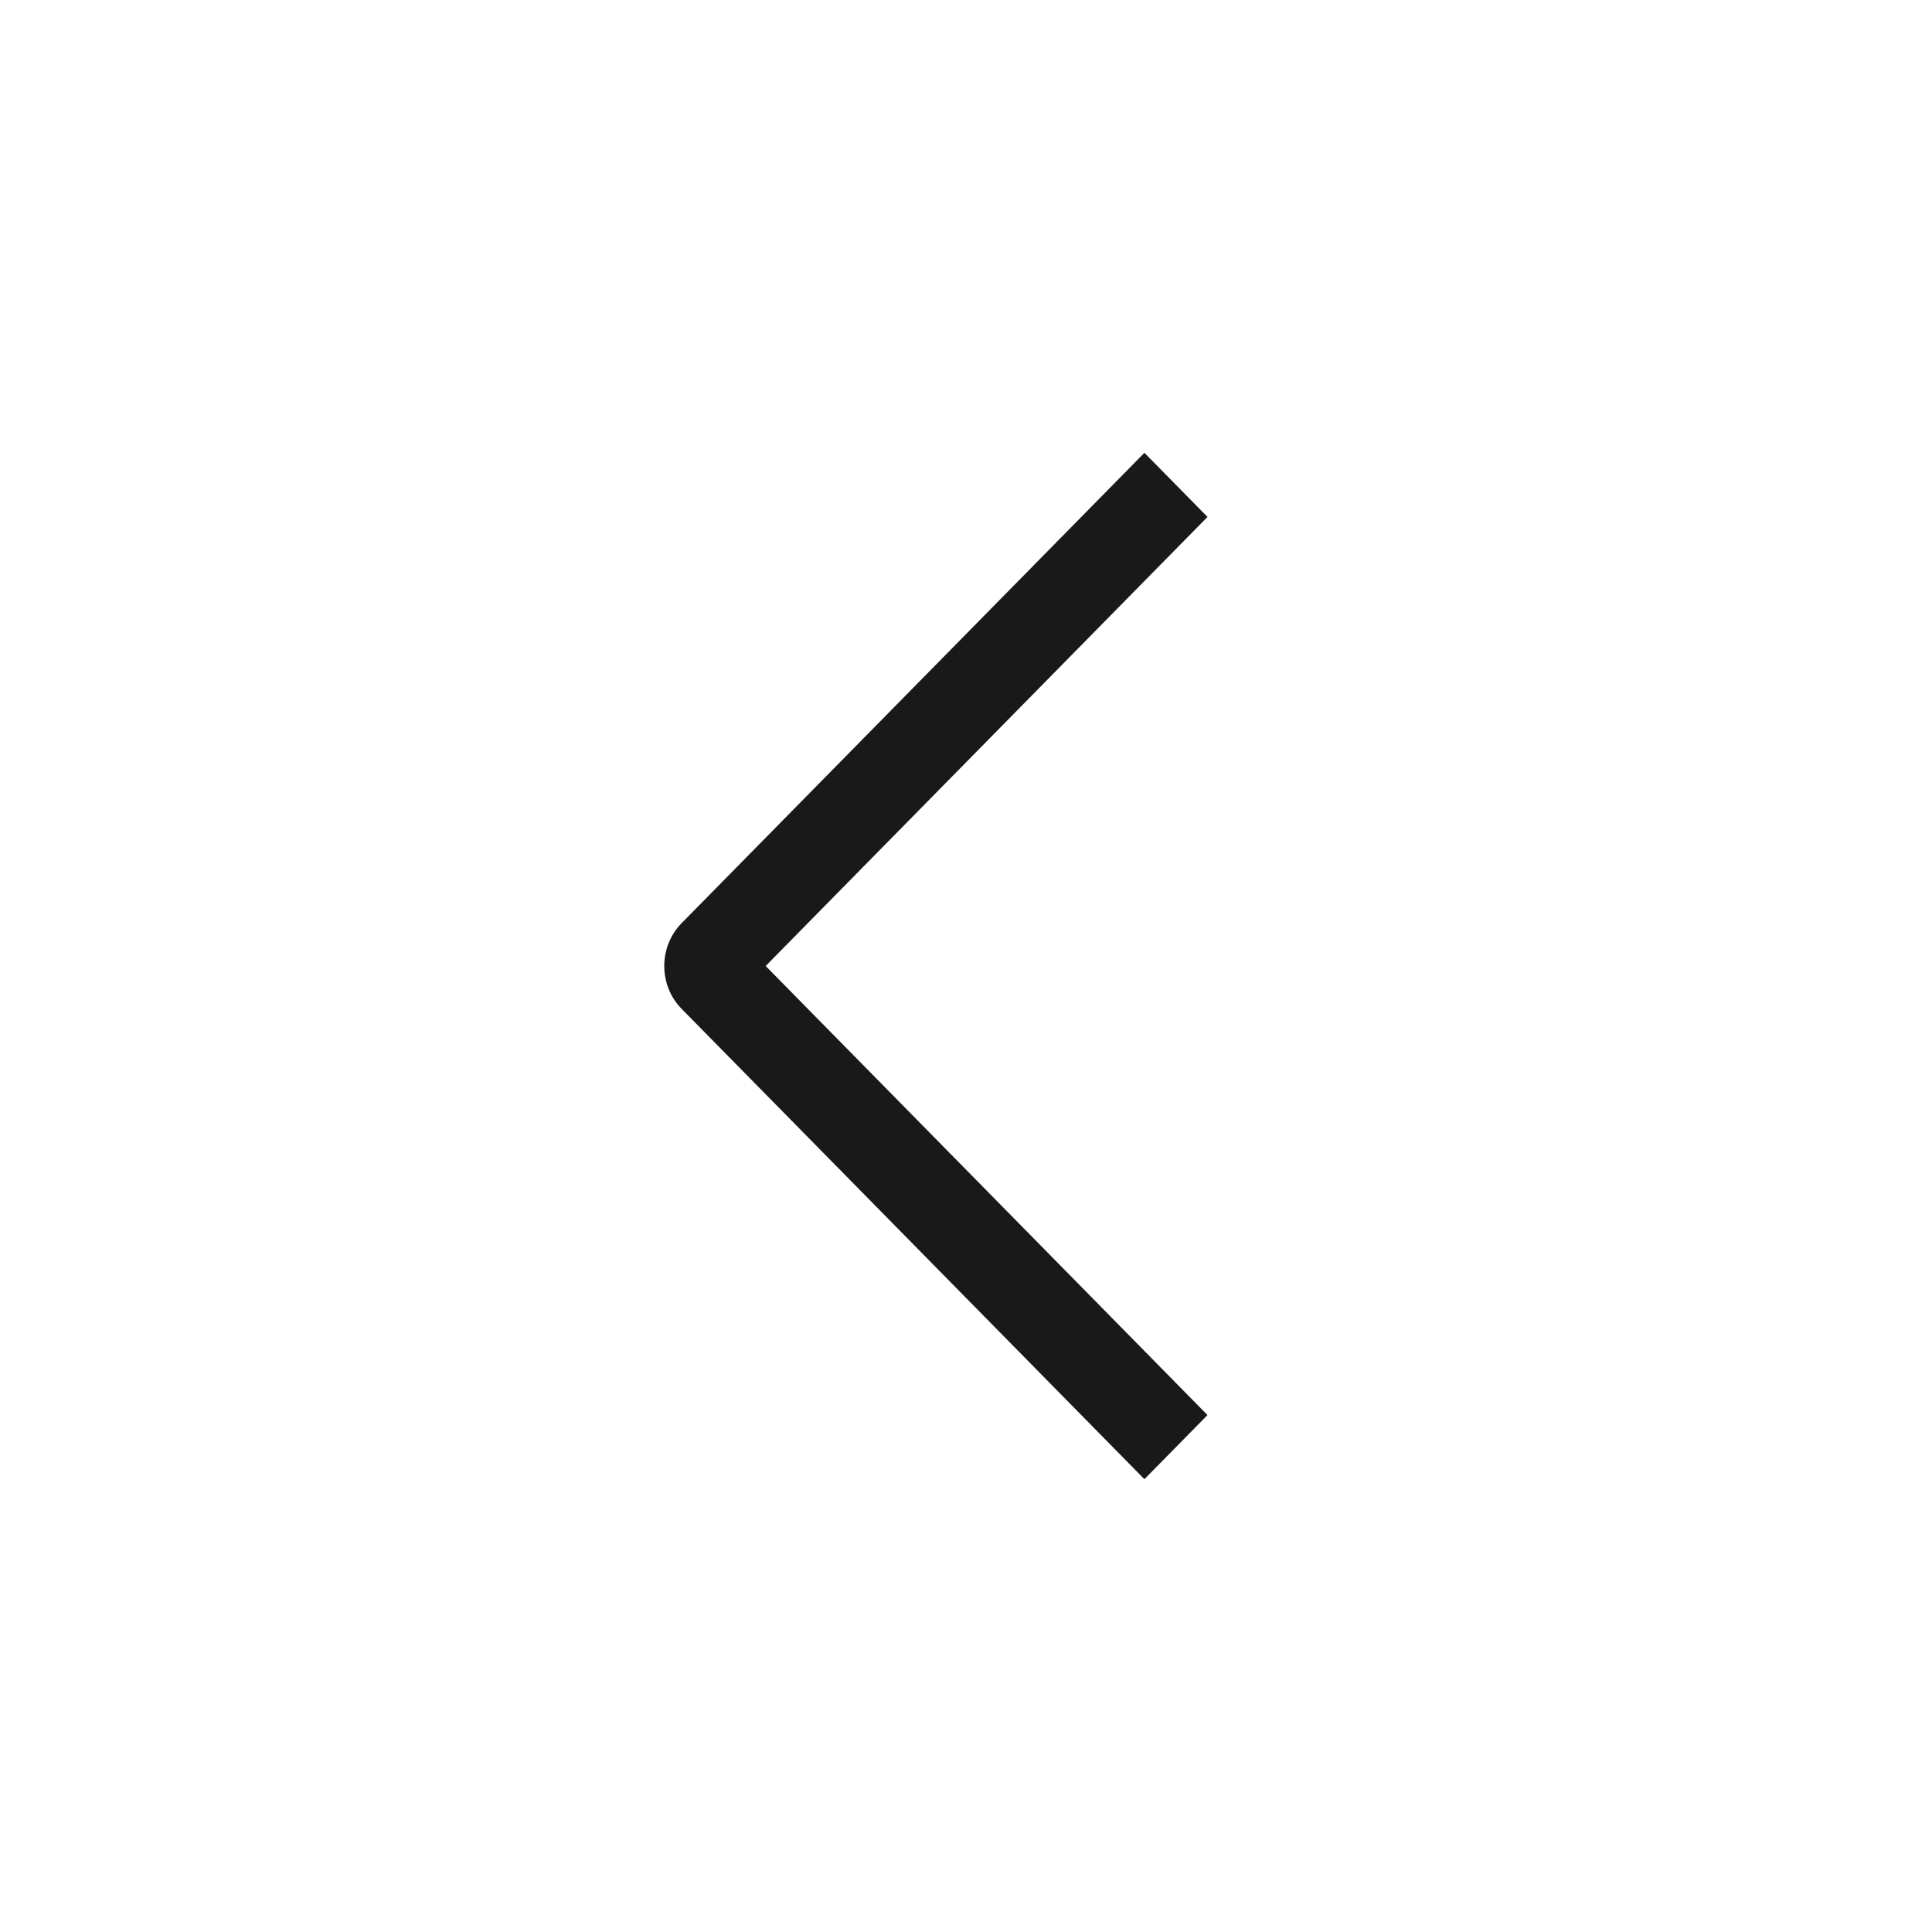
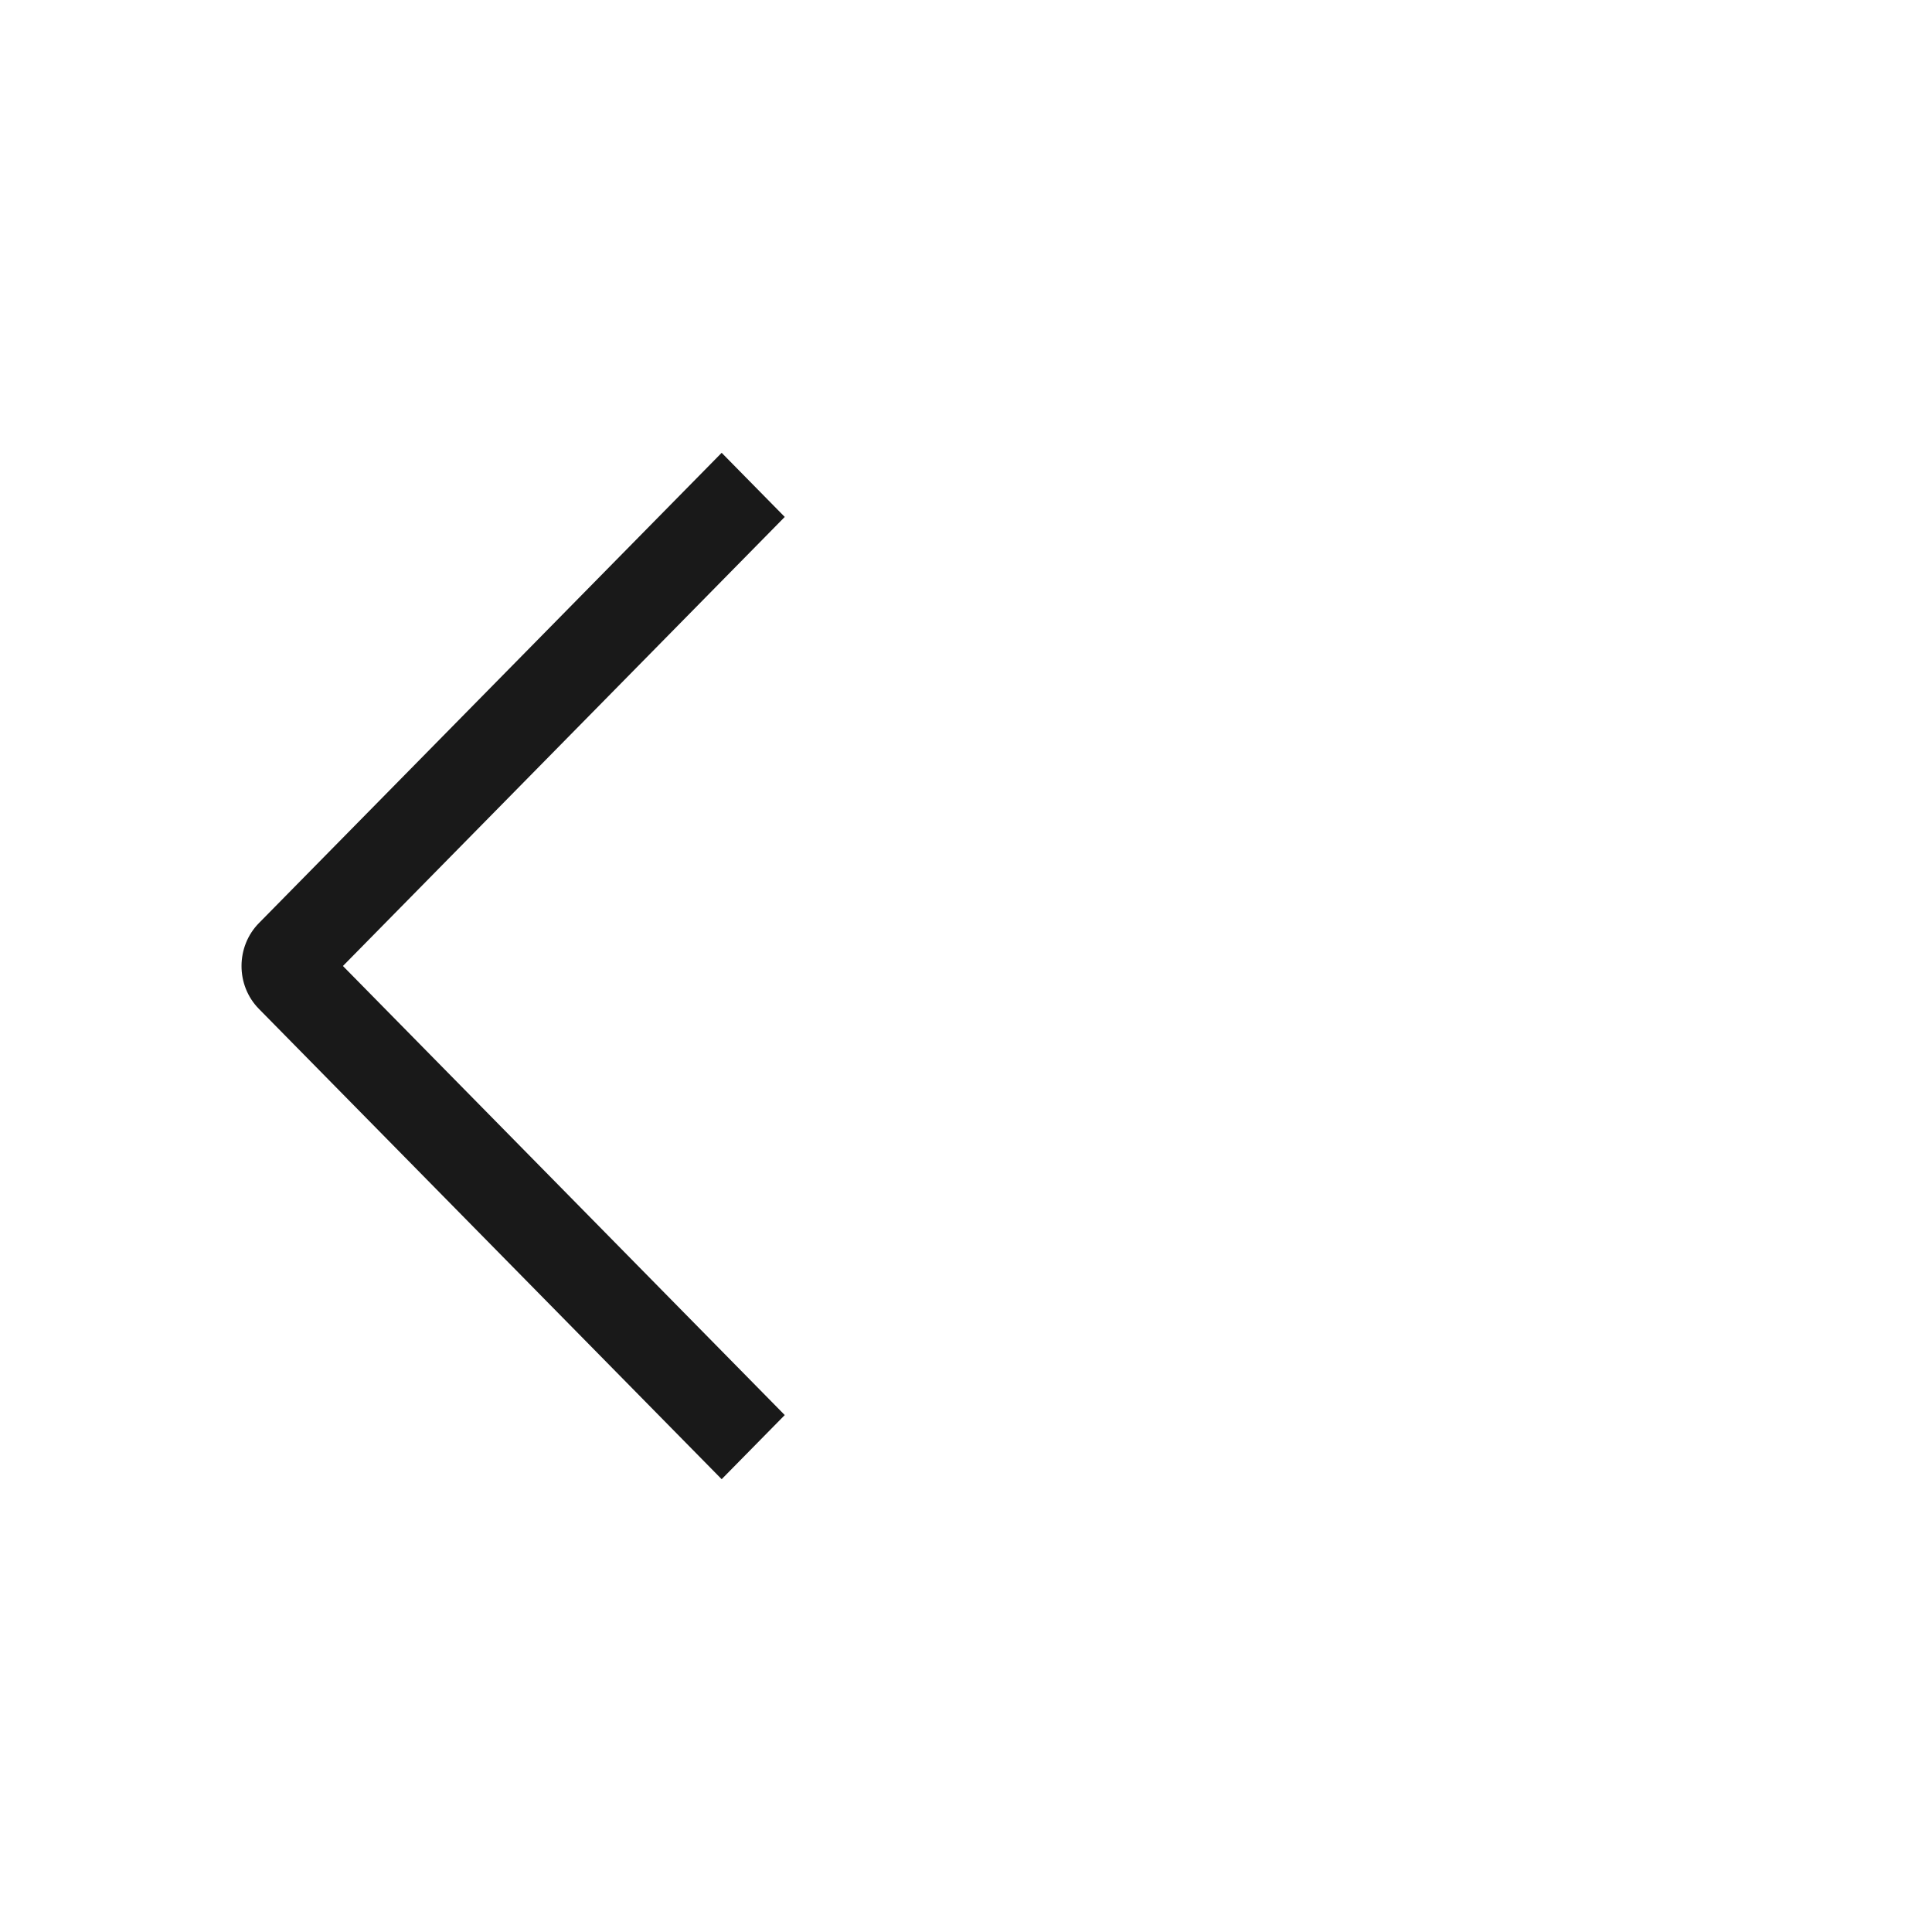
<svg xmlns="http://www.w3.org/2000/svg" width="32" height="32" viewBox="0 0 32 32" fill="none">
-   <path fill-rule="evenodd" clip-rule="evenodd" d="M20 23.438L18.955 24.5L11.29 16.71C10.904 16.318 10.909 15.677 11.29 15.29L18.955 7.5L20 8.562L12.682 16L20 23.438Z" fill="black" fill-opacity="0.9" />
+   <path fill-rule="evenodd" clip-rule="evenodd" d="M12.998 23.438L11.953 24.5L4.288 16.71C3.902 16.318 3.907 15.677 4.288 15.29L11.953 7.5L12.998 8.562L5.68 16L12.998 23.438Z" fill="black" fill-opacity="0.9" />
</svg>
